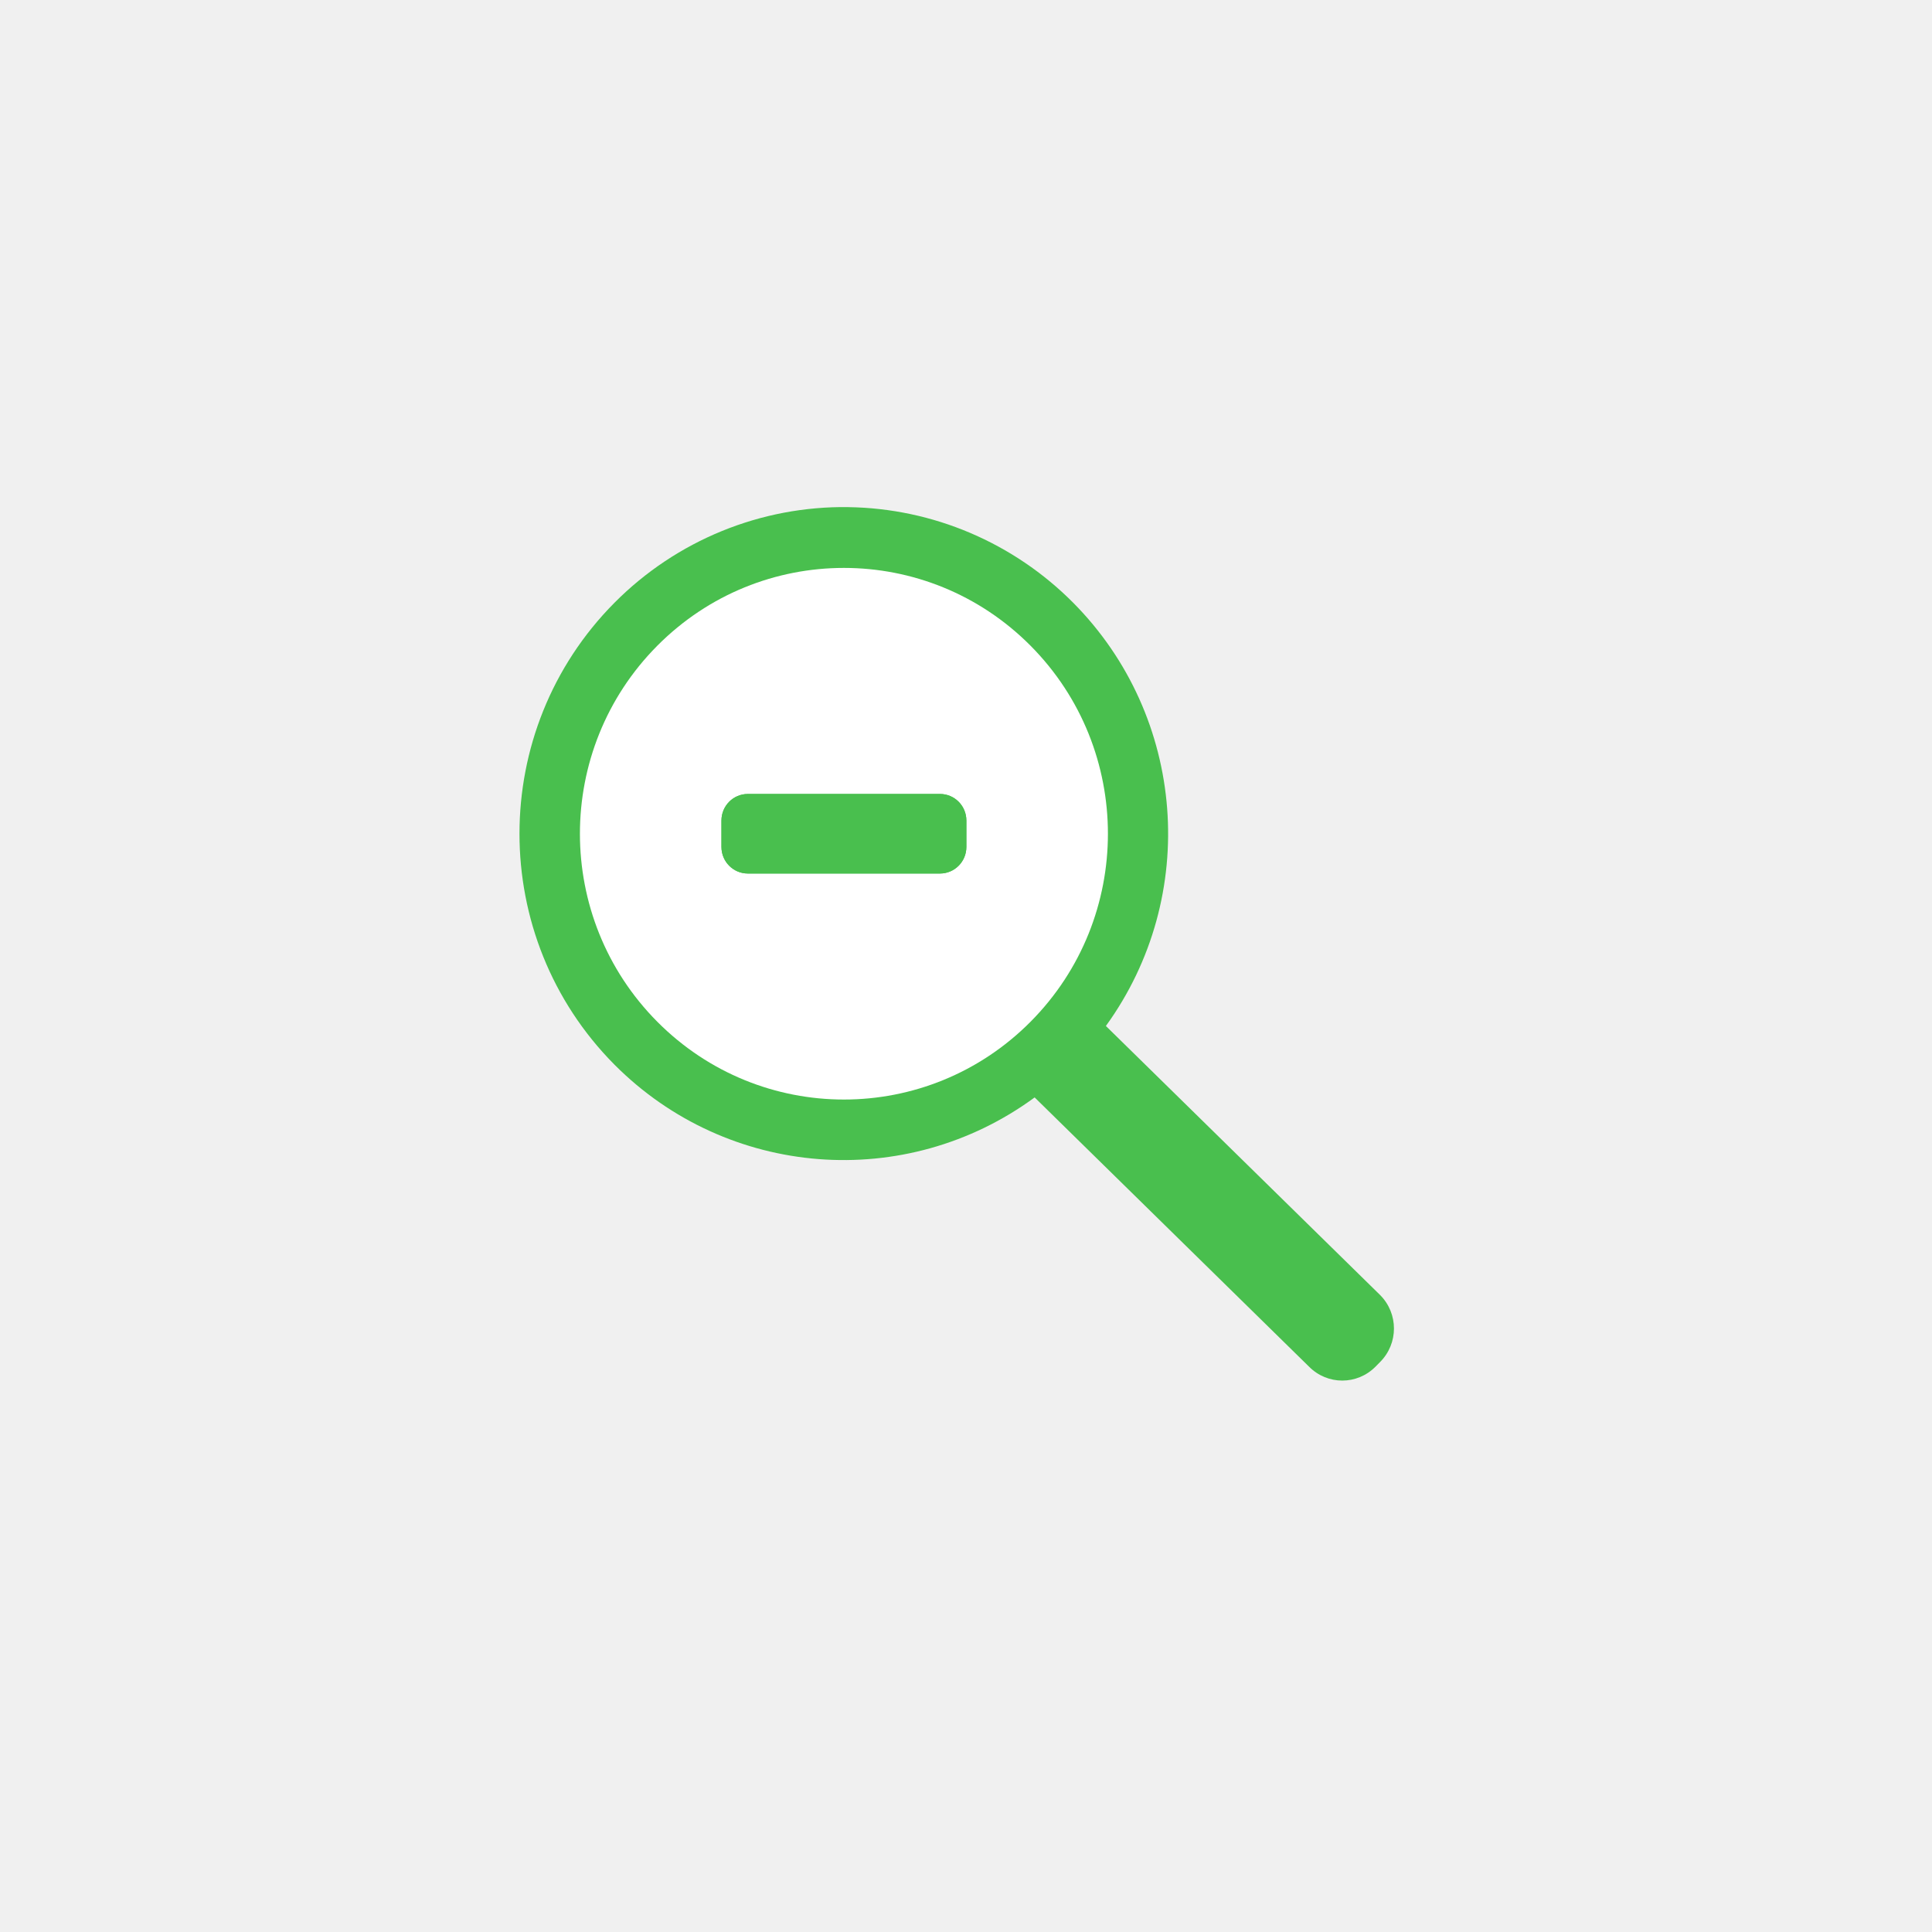
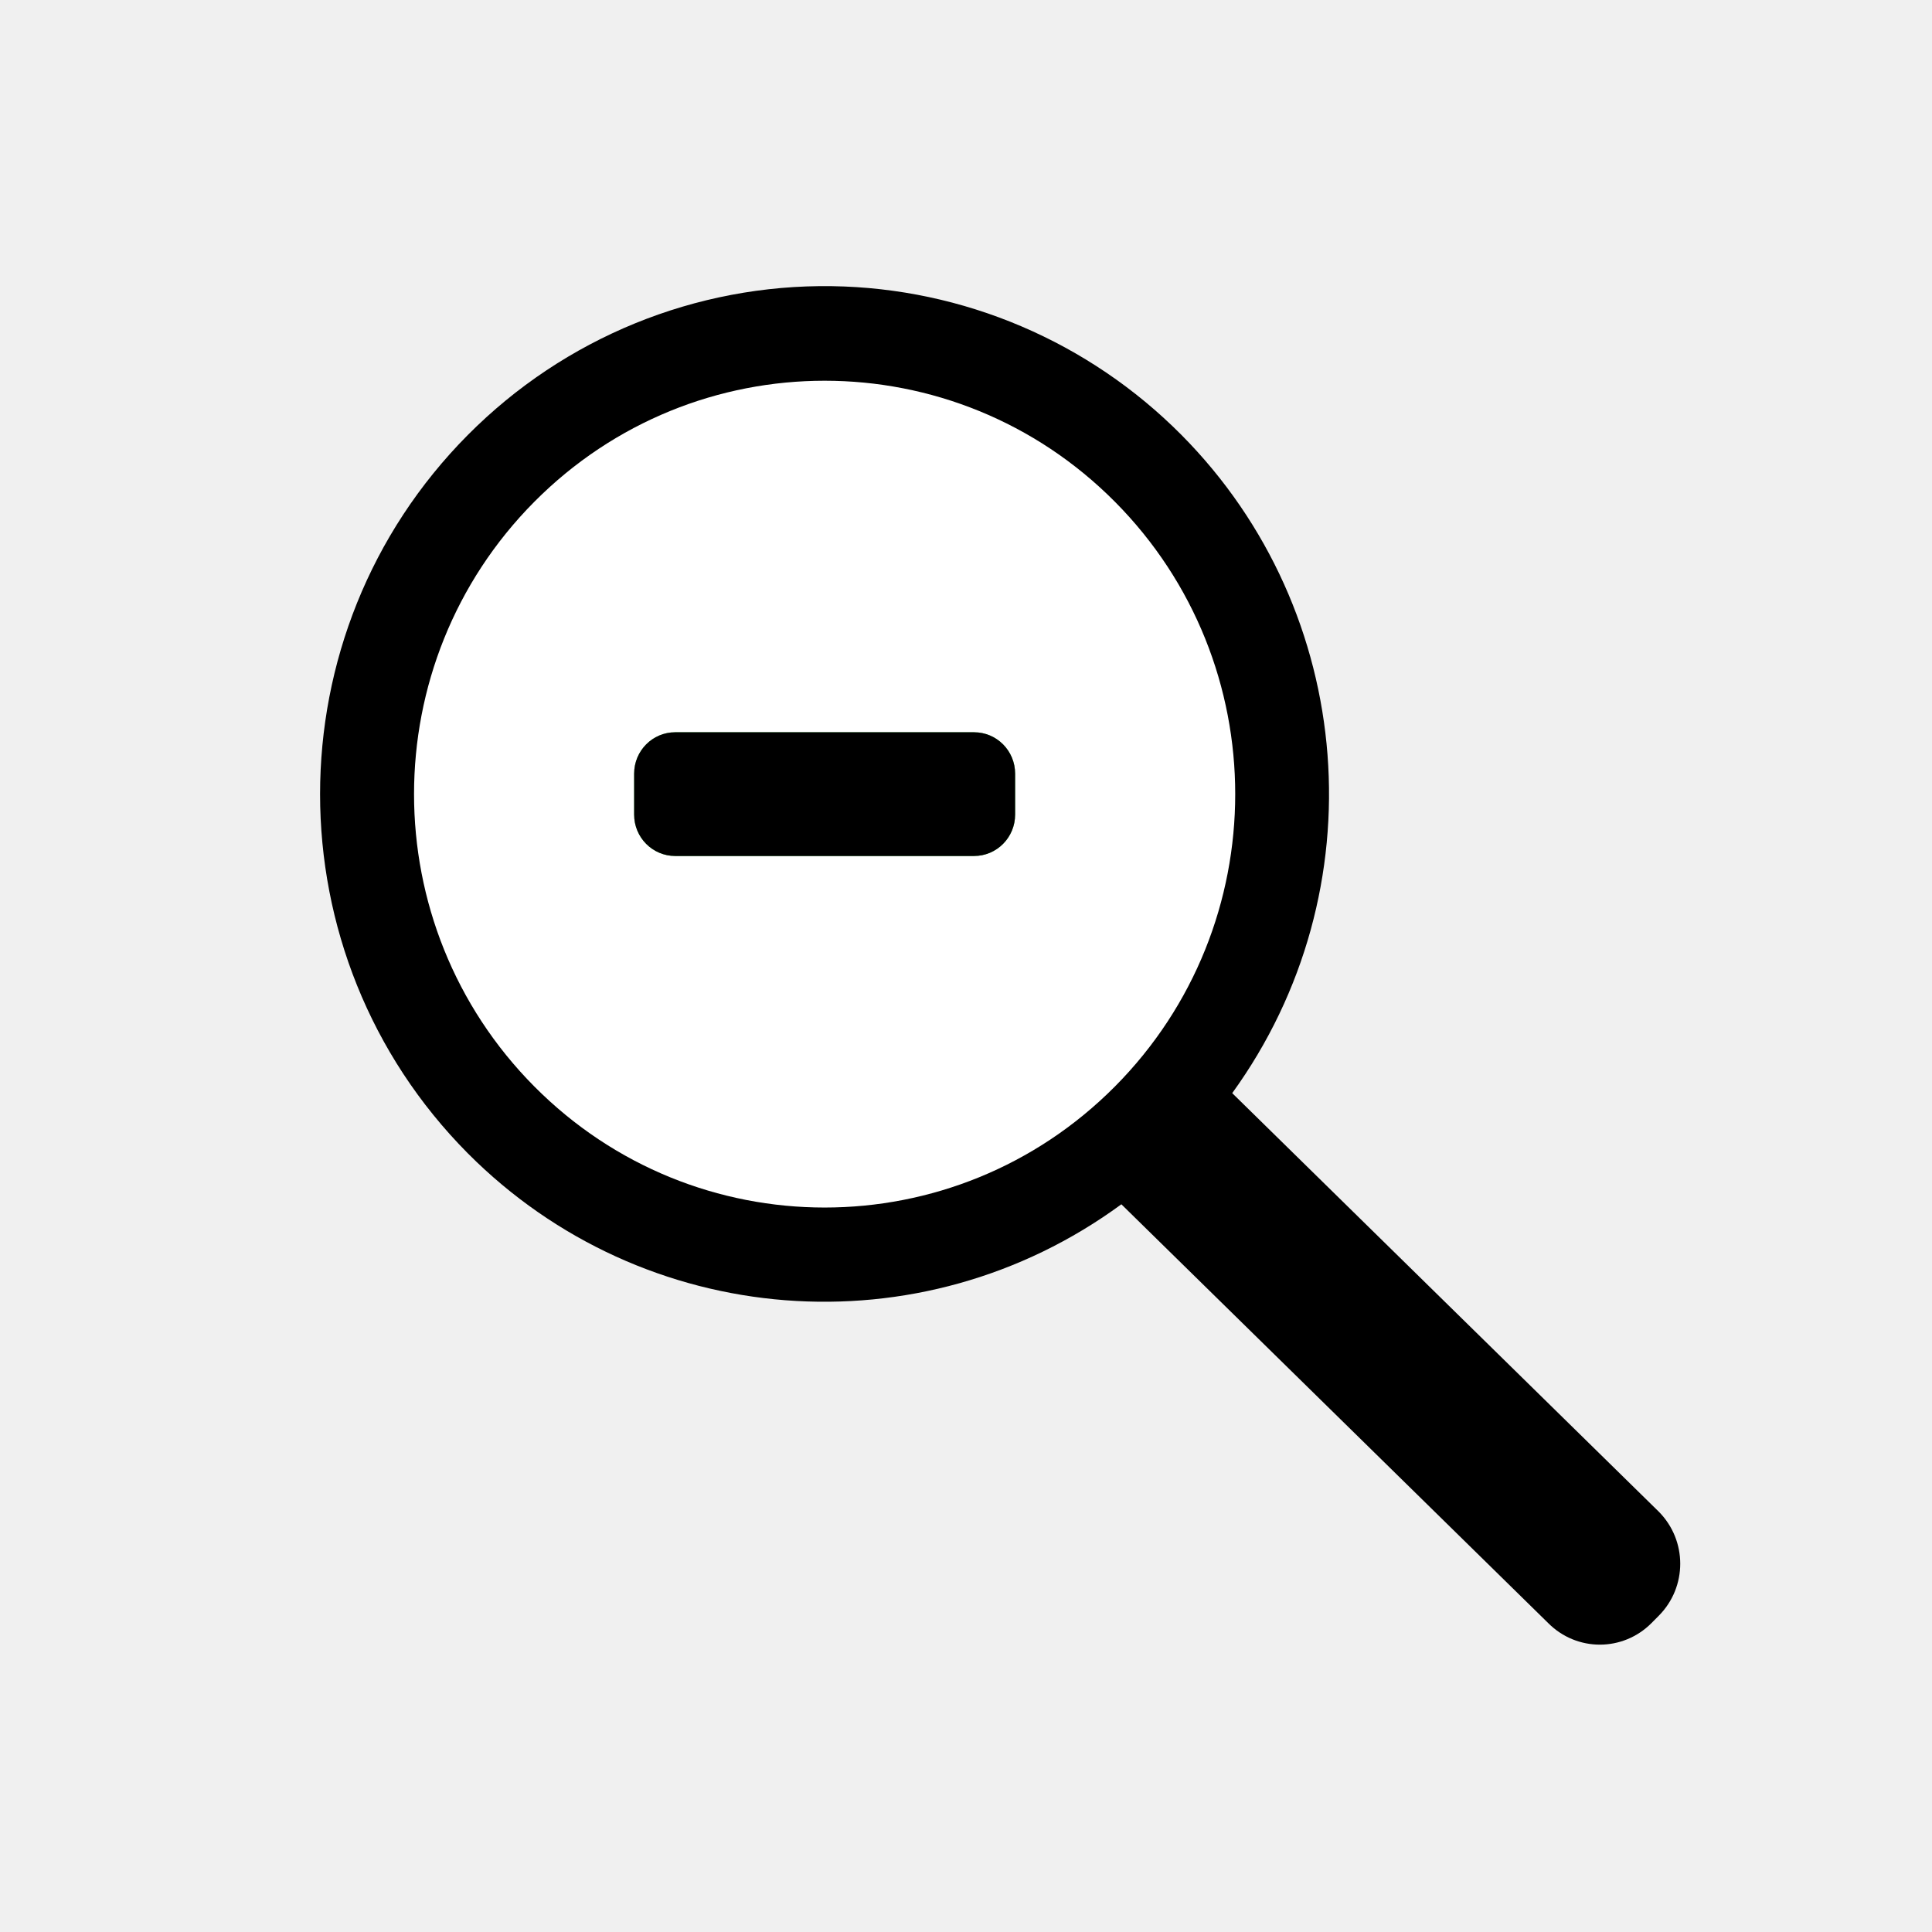
<svg xmlns="http://www.w3.org/2000/svg" width="32" height="32" viewBox="0 0 32 32" id="svg2" version="1.1">
  <defs id="defs4" />
  <g id="layer1" transform="translate(0,-1020.362)">
    <g transform="translate(-74.34455,23.87797)" style="display:inline" id="g12827">
-       <g id="g7664" transform="matrix(0.5841151,0,0,0.5881177,175.2612,1165.96)" style="stroke-width:1.837">
-         <path style="opacity:1;fill:#49bf4e;fill-opacity:1;stroke:none;stroke-width:0.307;stroke-linecap:round;stroke-miterlimit:4;stroke-dasharray:none;stroke-dashoffset:0;stroke-opacity:1" d="m -148.705,-273.885 c -2.486,-0.036 -4.881,0.935 -6.639,2.693 -3.592,3.592 -3.592,9.417 0,13.01 3.204,3.196 8.257,3.587 11.914,0.922 l 7.781,7.583 c 0.522,0.522 1.362,0.522 1.884,0 l 0.132,-0.133 c 0.522,-0.522 0.522,-1.362 0,-1.884 l -7.777,-7.578 c 2.667,-3.659 2.274,-8.715 -0.926,-11.919 -1.692,-1.692 -3.978,-2.658 -6.371,-2.693 z" id="path6812" />
-         <circle r="7.486" cy="-292.406" cx="81.917" id="circle6814" style="opacity:1;fill:#ffffff;fill-opacity:1;stroke:none;stroke-width:0.25;stroke-linecap:round;stroke-miterlimit:4;stroke-dasharray:none;stroke-dashoffset:0;stroke-opacity:1" transform="rotate(-45)" />
-         <rect ry="0.748" rx="0.748" y="-265.806" x="-152.311" height="2.24" width="6.945" id="rect6816" style="opacity:1;fill:#49bf4e;fill-opacity:1;stroke:none;stroke-width:0.386;stroke-linecap:round;stroke-miterlimit:4;stroke-dasharray:none;stroke-dashoffset:0;stroke-opacity:1" />
-         <rect style="opacity:1;fill:#49bf4e;fill-opacity:1;stroke:none;stroke-width:0.386;stroke-linecap:round;stroke-miterlimit:4;stroke-dasharray:none;stroke-dashoffset:0;stroke-opacity:1" id="rect7658" width="6.945" height="2.24" x="-152.311" y="-265.806" rx="0.748" ry="0.748" />
+       <g id="g16" transform="translate(-1.25,-0.8482143)">
+         <path style="opacity:1;fill:#000000;fill-opacity:1;stroke:none;stroke-width:0.18;stroke-linecap:round;stroke-miterlimit:4;stroke-dasharray:none;stroke-dashoffset:0;stroke-opacity:1" d="m 89.375,1002.072 c -2.259,-0.033 -4.434,0.856 -6.031,2.464 -3.264,3.286 -3.264,8.614 0,11.9 2.911,2.924 7.501,3.281 10.824,0.843 l 7.069,6.936 c 0.474,0.477 1.238,0.477 1.712,0 l 0.12,-0.121 c 0.474,-0.477 0.474,-1.246 0,-1.724 l -7.065,-6.932 c 2.423,-3.347 2.066,-7.972 -0.841,-10.902 -1.537,-1.548 -3.614,-2.432 -5.788,-2.464 z" id="path6812" />
+         <circle r="6.824" cy="775.422" cx="-648.766" id="circle6814" style="opacity:1;fill:#ffffff;fill-opacity:1;stroke:none;stroke-width:0.146;stroke-linecap:round;stroke-miterlimit:4;stroke-dasharray:none;stroke-dashoffset:0;stroke-opacity:1" transform="matrix(0.7046883,-0.709517,0.7046883,0.709517,0,0)" />
+         <rect ry="0.685" rx="0.68" y="1009.461" x="86.098" height="2.049" width="6.31" id="rect6816" style="opacity:1;fill:#49bf4e;fill-opacity:1;stroke:none;stroke-width:0.226;stroke-linecap:round;stroke-miterlimit:4;stroke-dasharray:none;stroke-dashoffset:0;stroke-opacity:1" />
+         <rect style="opacity:1;fill:#000000;fill-opacity:1;stroke:none;stroke-width:0.226;stroke-linecap:round;stroke-miterlimit:4;stroke-dasharray:none;stroke-dashoffset:0;stroke-opacity:1" id="rect7658" width="6.31" height="2.049" x="86.098" y="1009.461" rx="0.68" ry="0.685" />
      </g>
    </g>
  </g>
</svg>
